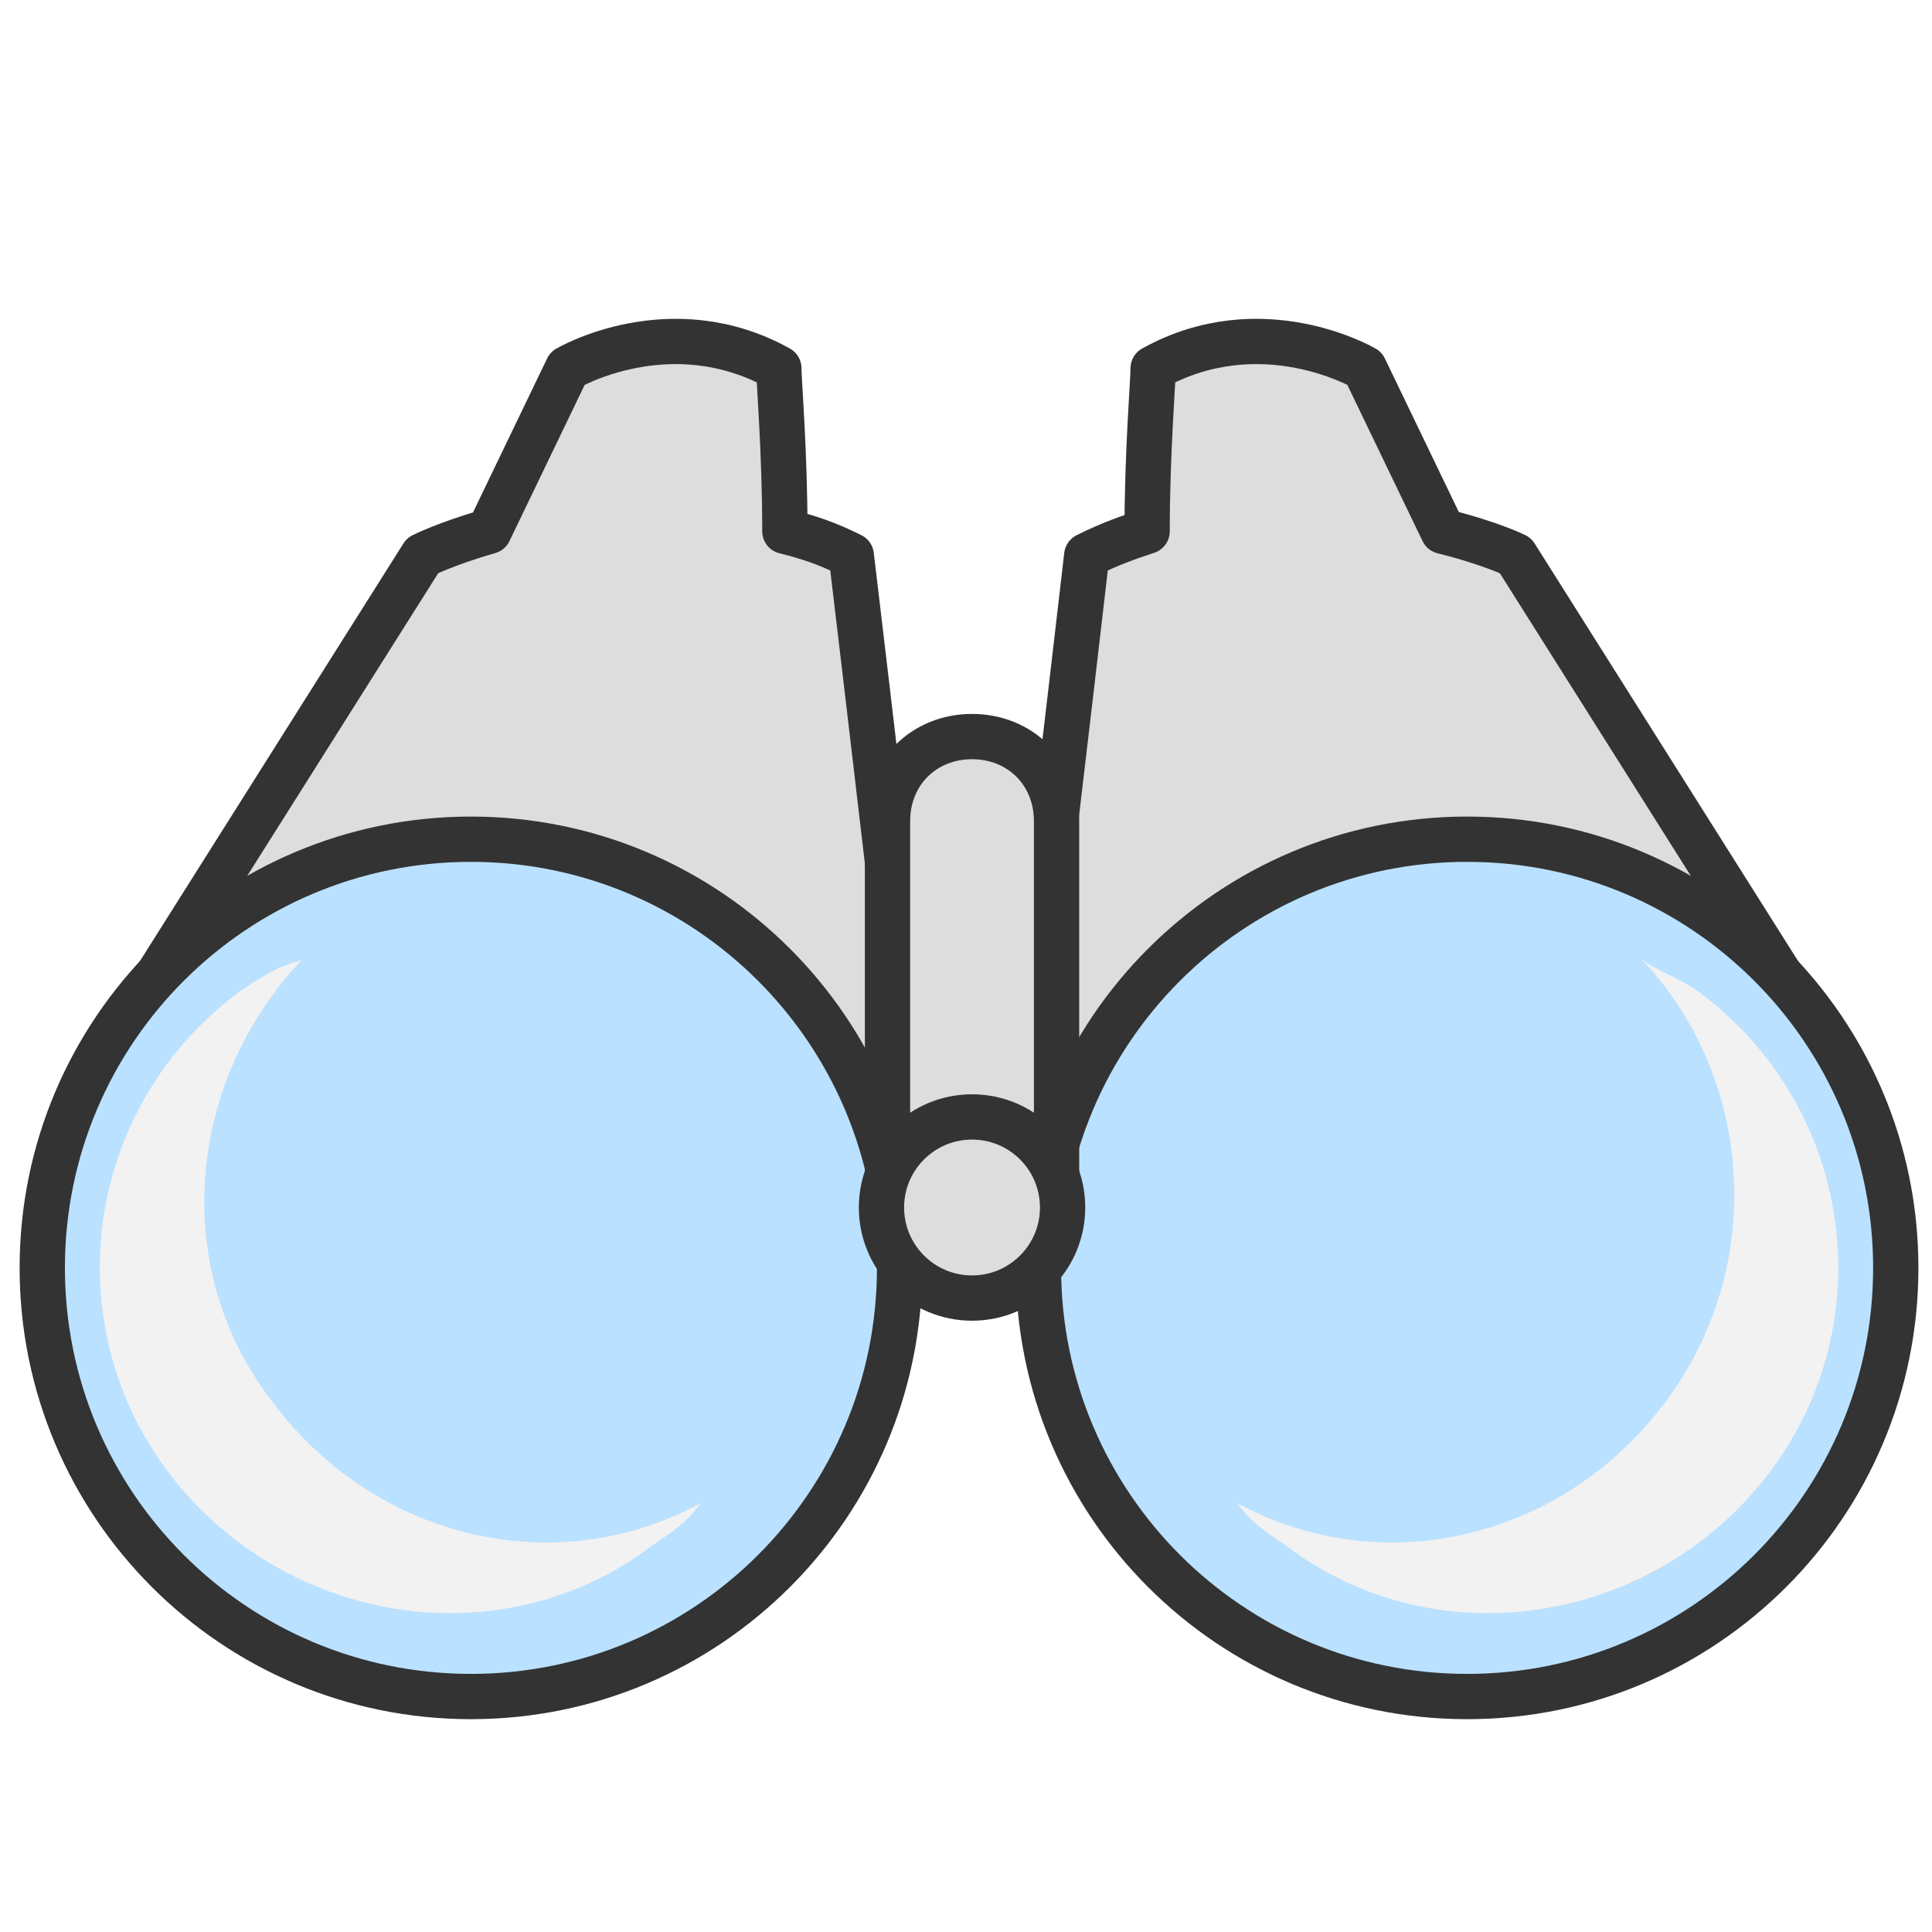
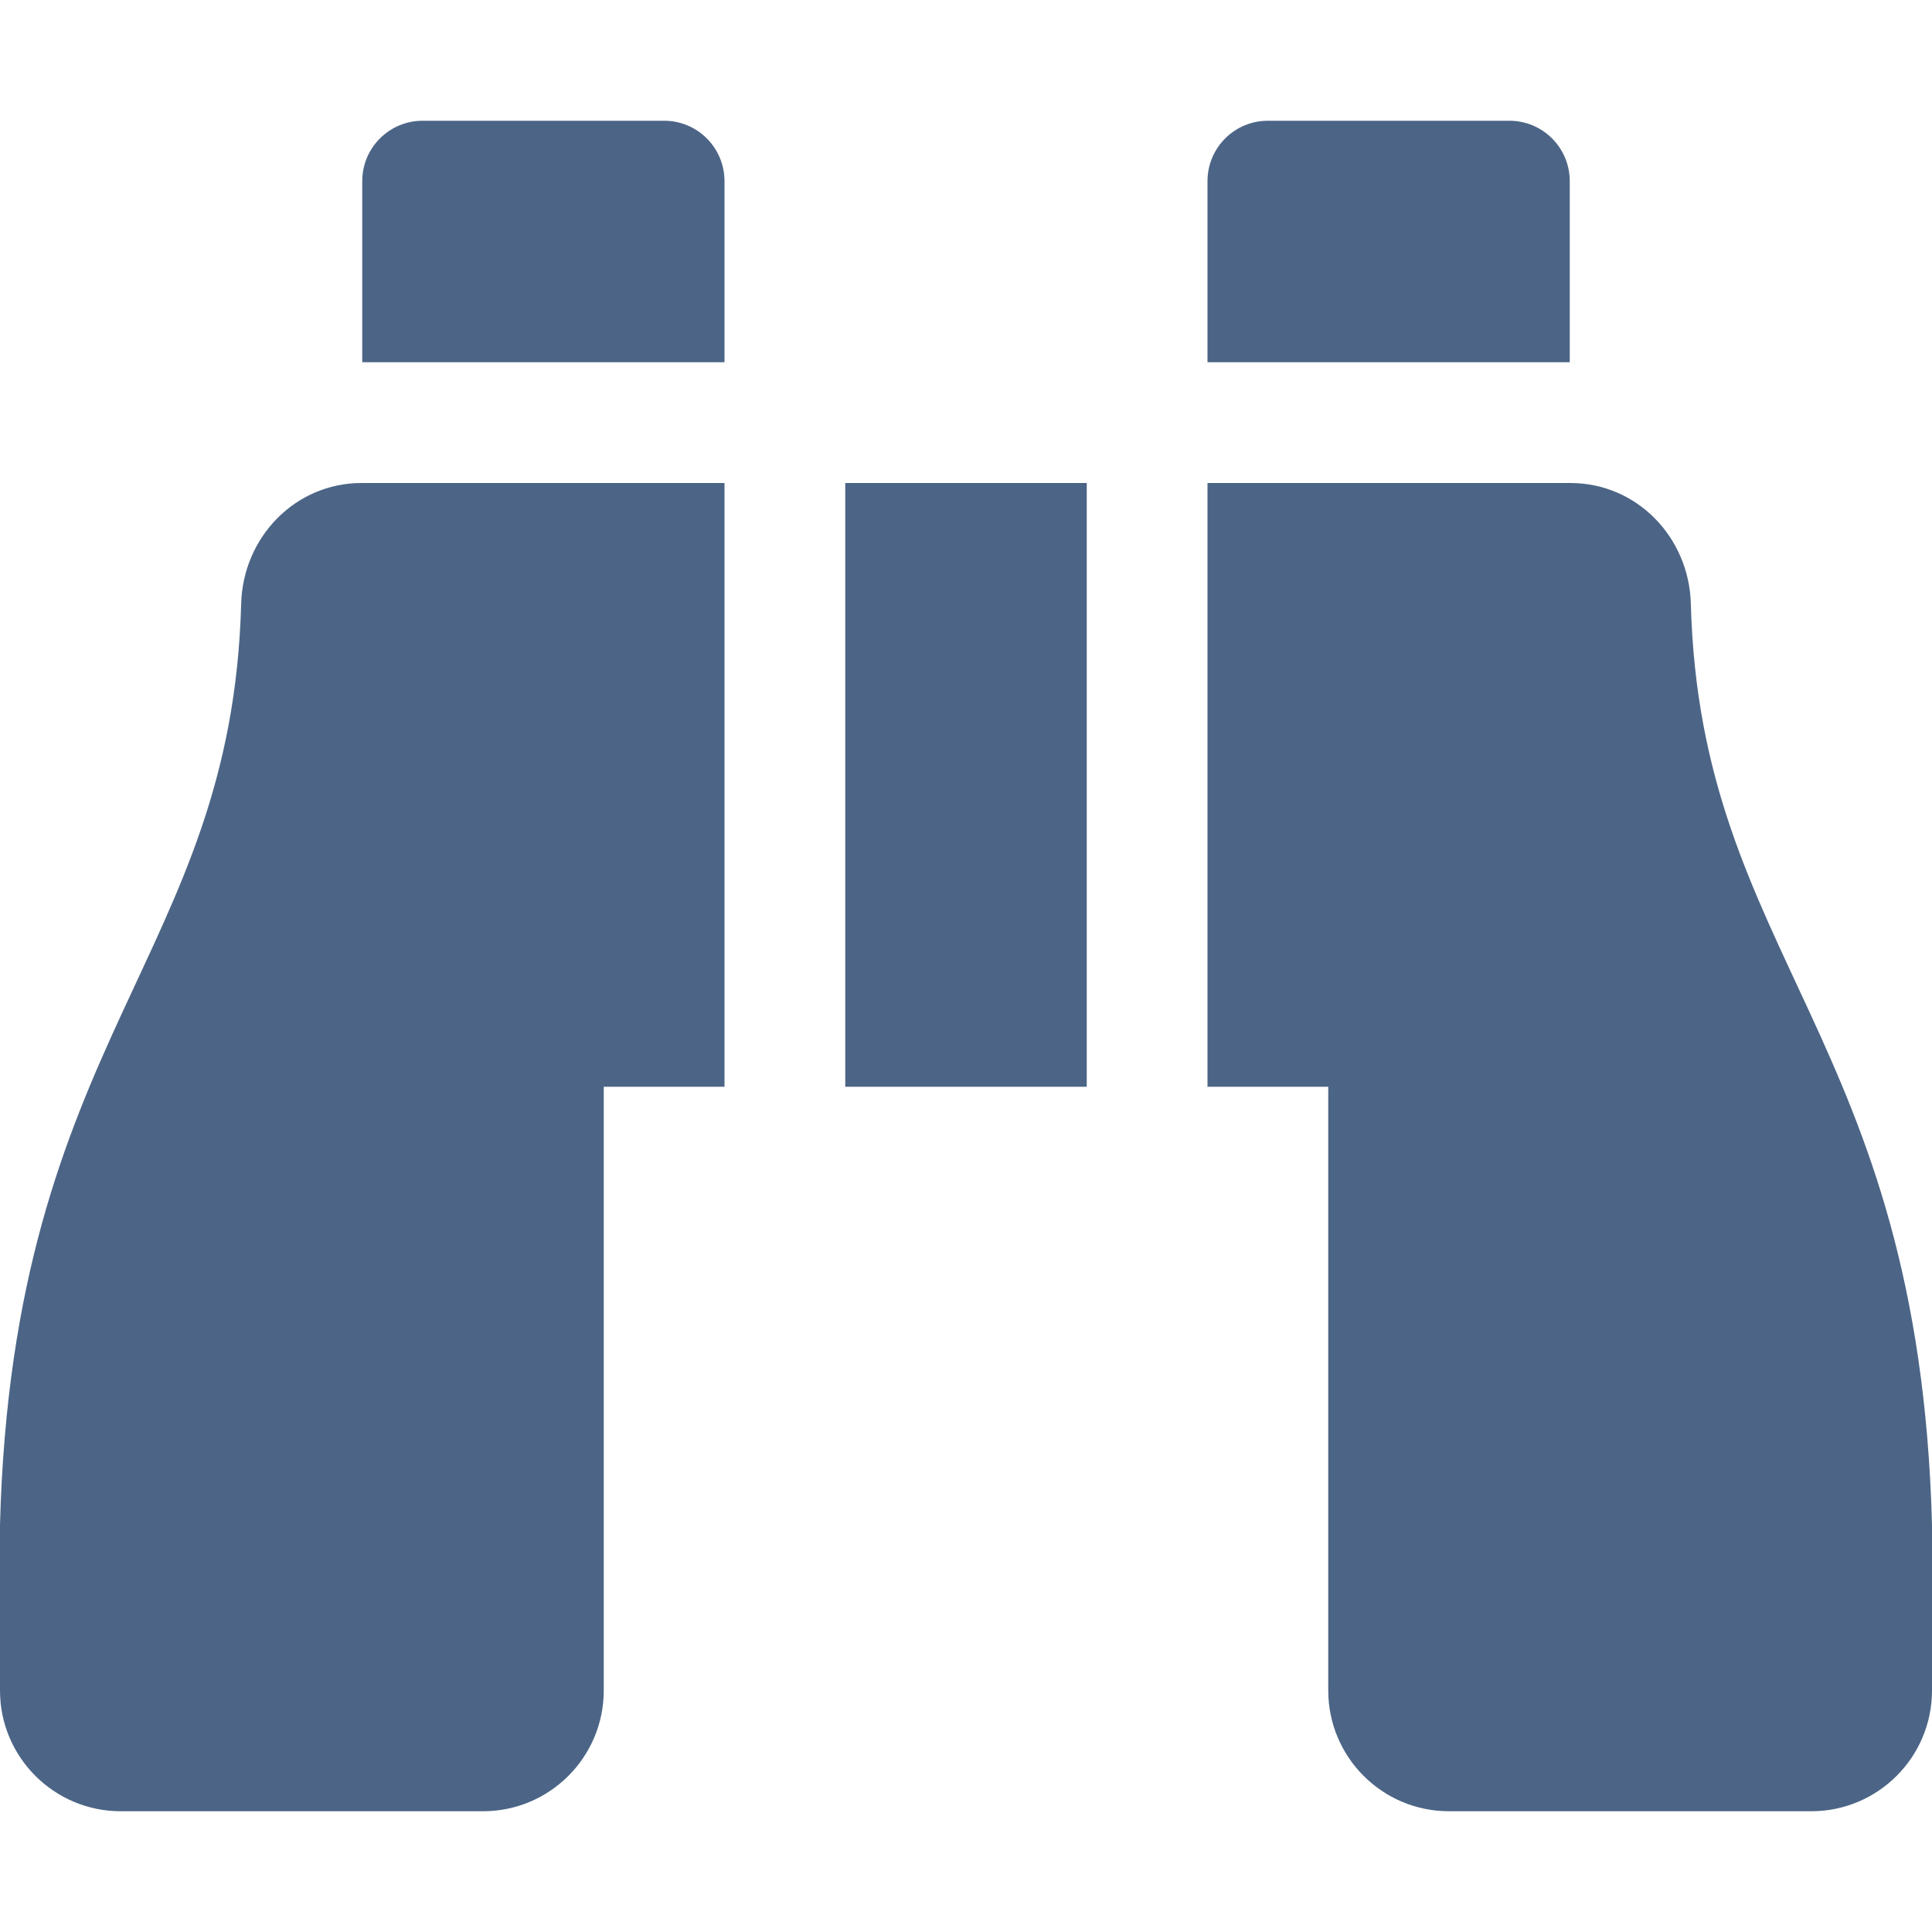
- <svg xmlns="http://www.w3.org/2000/svg" version="1.1" id="Ebene_1" x="0px" y="0px" width="32px" height="32px" viewBox="0 0 32 32" enable-background="new 0 0 32 32" xml:space="preserve">
-   <path fill="#DDDDDD" stroke="#333333" stroke-width="0.75" stroke-linecap="round" stroke-linejoin="round" stroke-miterlimit="10" d="  M13,8.8c0-1.3-0.1-2.5-0.1-2.7c-1.8-1-3.5,0-3.5,0L8.1,8.8C7.4,9,7,9.2,7,9.2l-5.3,8.4l13.8,3.5c0,0-1.3-11.1-1.4-11.9  C13.7,9,13.4,8.9,13,8.8z" />
-   <path fill="#DDDDDD" stroke="#333333" stroke-width="0.75" stroke-linecap="round" stroke-linejoin="round" stroke-miterlimit="10" d="  M25.1,9.2c0,0-0.4-0.2-1.2-0.4l-1.3-2.7c0,0-1.7-1-3.5,0c0,0.2-0.1,1.4-0.1,2.7C18.7,8.9,18.4,9,18,9.2c-0.1,0.9-1.4,11.9-1.4,11.9  l13.8-3.5L25.1,9.2z" />
-   <circle fill="#BAE1FF" stroke="#333333" stroke-width="0.75" stroke-miterlimit="10" cx="7.8" cy="21" r="7.1" />
-   <path fill="#F2F2F2" d="M4.5,23.2C2.8,21,3.1,17.9,5,15.9C4.6,16,4.3,16.2,4,16.4c-2.6,1.9-3.1,5.5-1.2,8s5.5,3.1,8,1.2  c0.3-0.2,0.6-0.4,0.8-0.7C9.2,26.2,6.2,25.5,4.5,23.2z" />
-   <circle fill="#BAE1FF" stroke="#333333" stroke-width="0.75" stroke-miterlimit="10" cx="24.3" cy="21" r="7.1" />
-   <path fill="#F2F2F2" d="M27.6,23.2c1.7-2.3,1.4-5.4-0.4-7.3c0.3,0.2,0.6,0.3,0.9,0.5c2.6,1.9,3.1,5.5,1.2,8s-5.5,3.1-8,1.2  c-0.3-0.2-0.6-0.4-0.8-0.7C22.9,26.2,25.9,25.5,27.6,23.2z" />
-   <path fill="#DDDDDD" stroke="#333333" stroke-width="0.75" stroke-miterlimit="10" d="M14.7,19.7v-6.1c0-0.8,0.6-1.4,1.4-1.4h0  c0.8,0,1.4,0.6,1.4,1.4v6.1" />
-   <circle fill="#DDDDDD" stroke="#333333" stroke-width="0.75" stroke-miterlimit="10" cx="16.1" cy="20" r="1.5" />
+ <svg xmlns="http://www.w3.org/2000/svg" width="32" height="32" viewBox="0 0 512 512" fill="none">
+   <path d="M416 48C416 39.16 408.84 32 400 32H336C327.16 32 320 39.16 320 48V96H416V48ZM63.91 159.99C61.4 253.84 3.46 274.22 0 404V448C0 465.67 14.33 480 32 480H128C145.67 480 160 465.67 160 448V288H192V128H95.84C78.21 128 64.39 142.37 63.91 159.99V159.99ZM448.09 159.99C447.61 142.37 433.79 128 416.16 128H320V288H352V448C352 465.67 366.33 480 384 480H480C497.67 480 512 465.67 512 448V404C508.54 274.22 450.6 253.84 448.09 159.99ZM176 32H112C103.16 32 96 39.16 96 48V96H192V48C192 39.16 184.84 32 176 32ZM224 288H288V128H224V288Z" fill="#4C6586" />
</svg>
